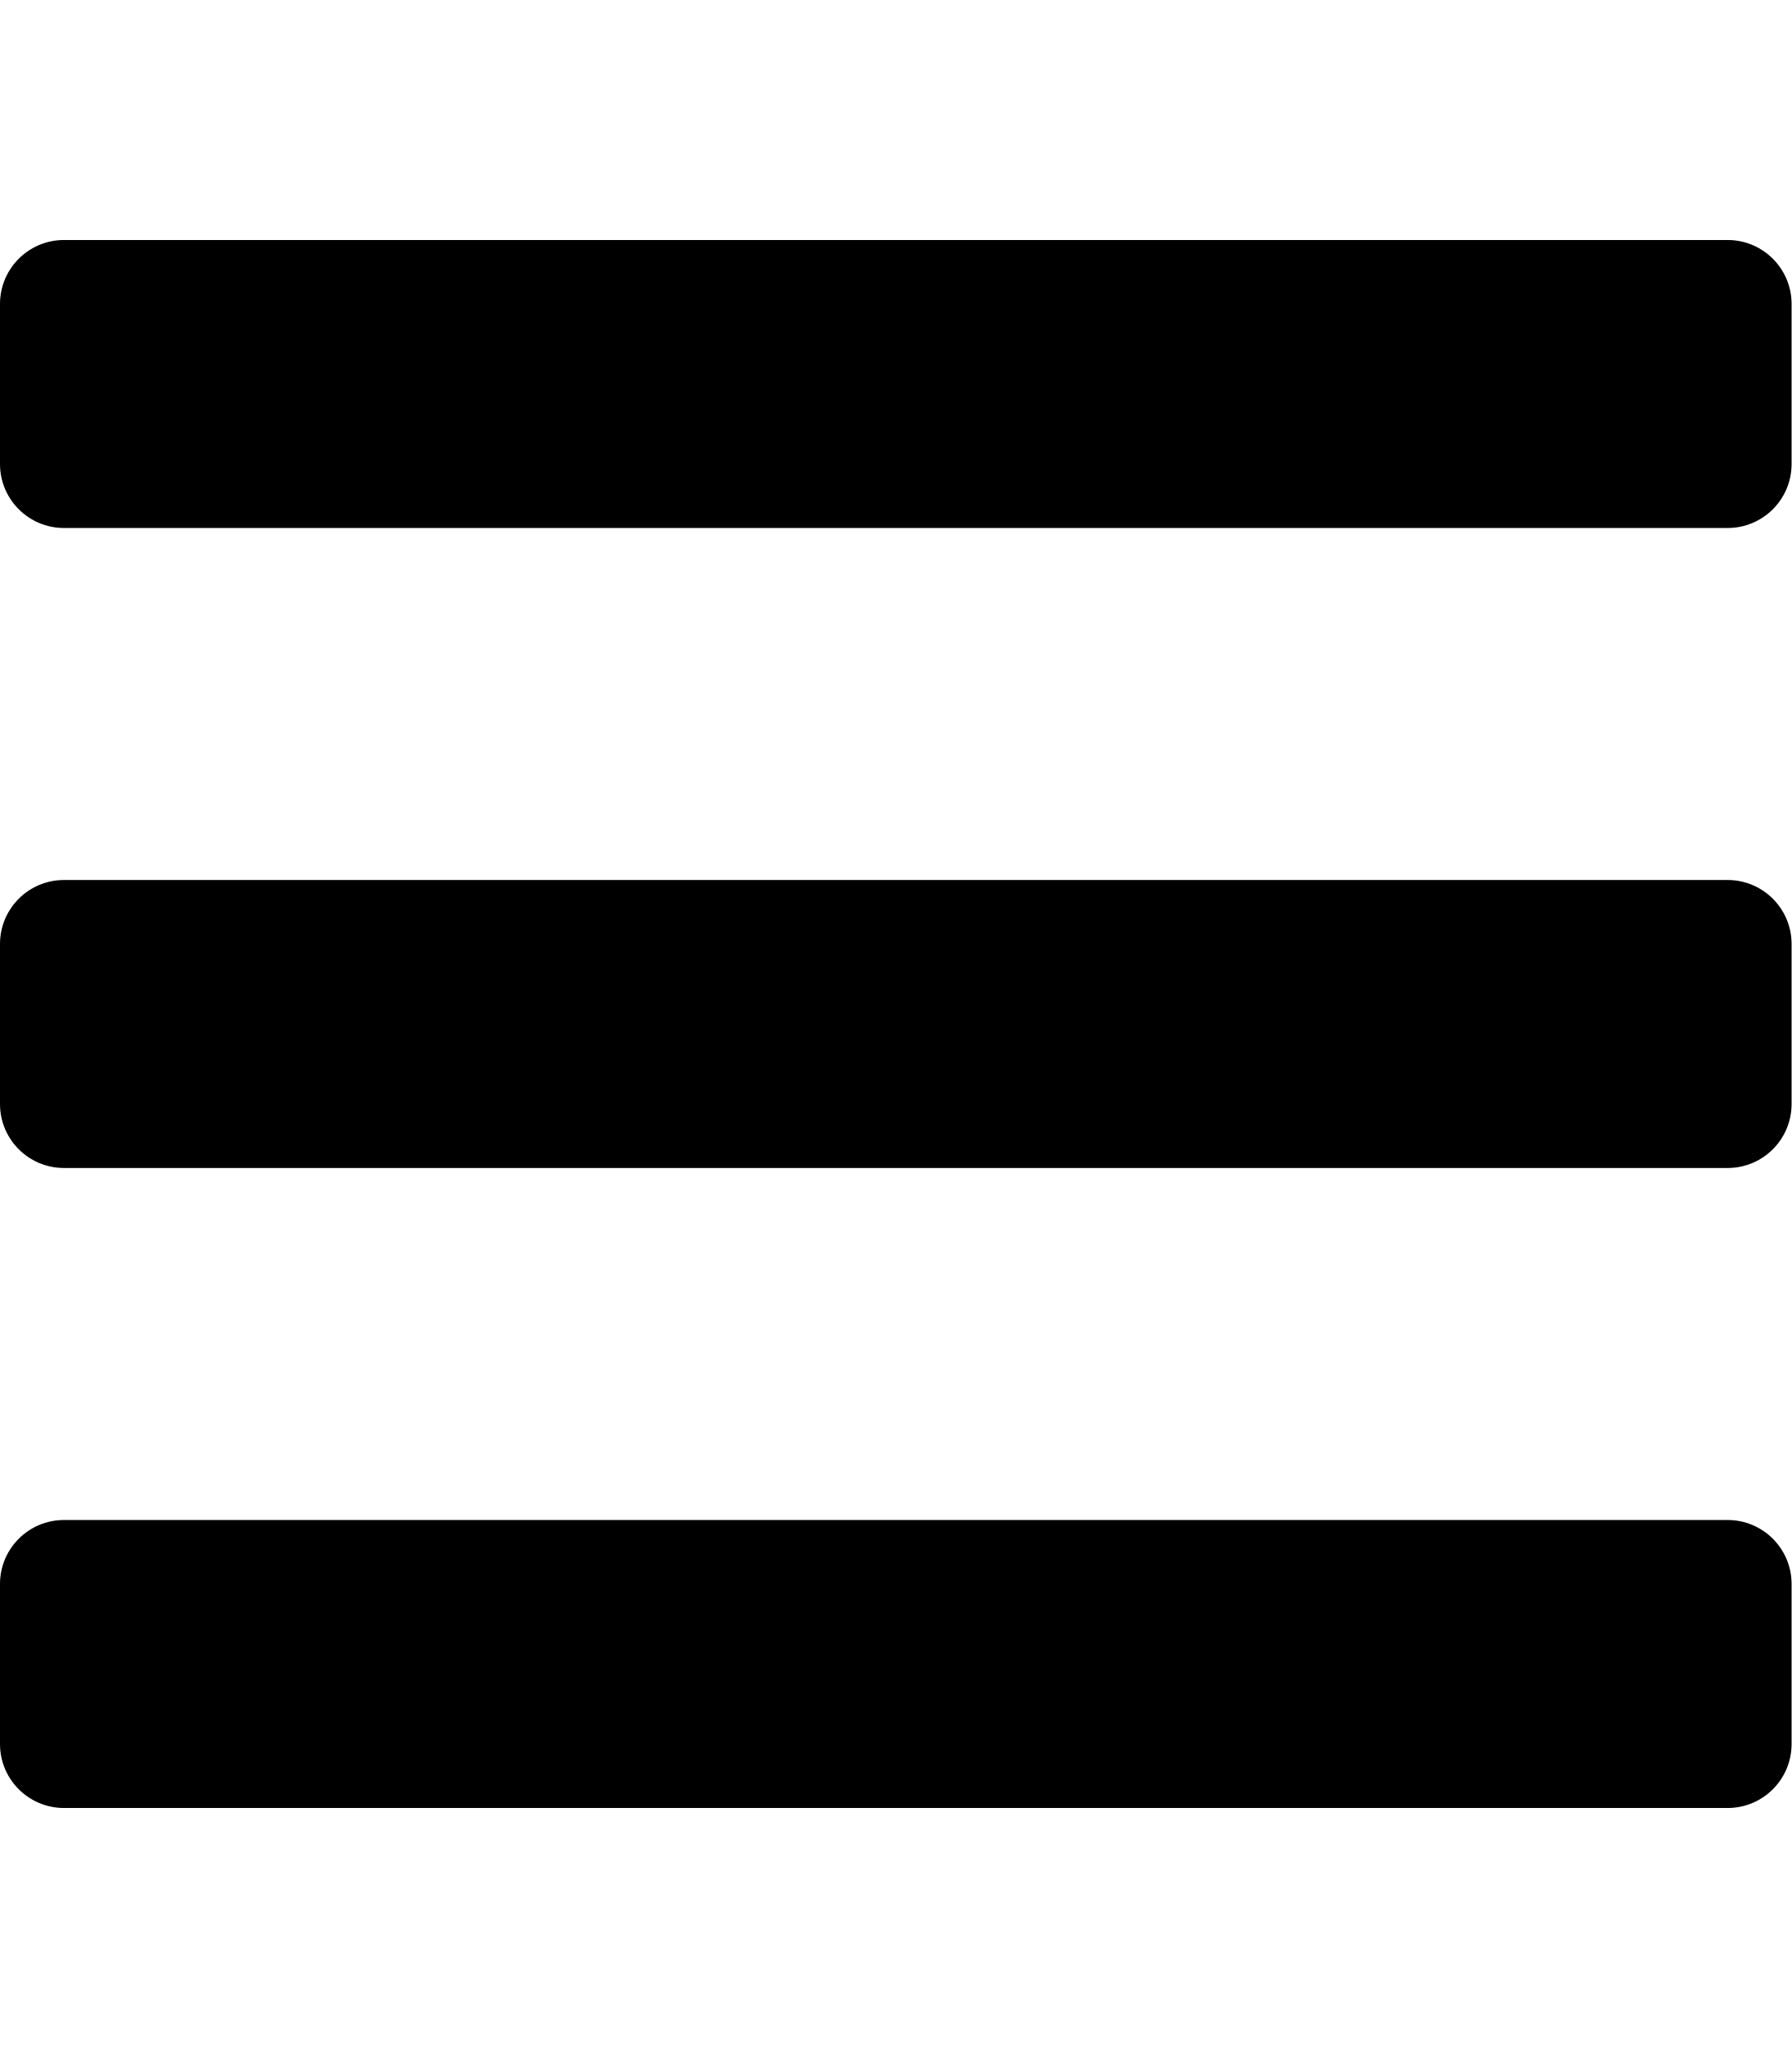
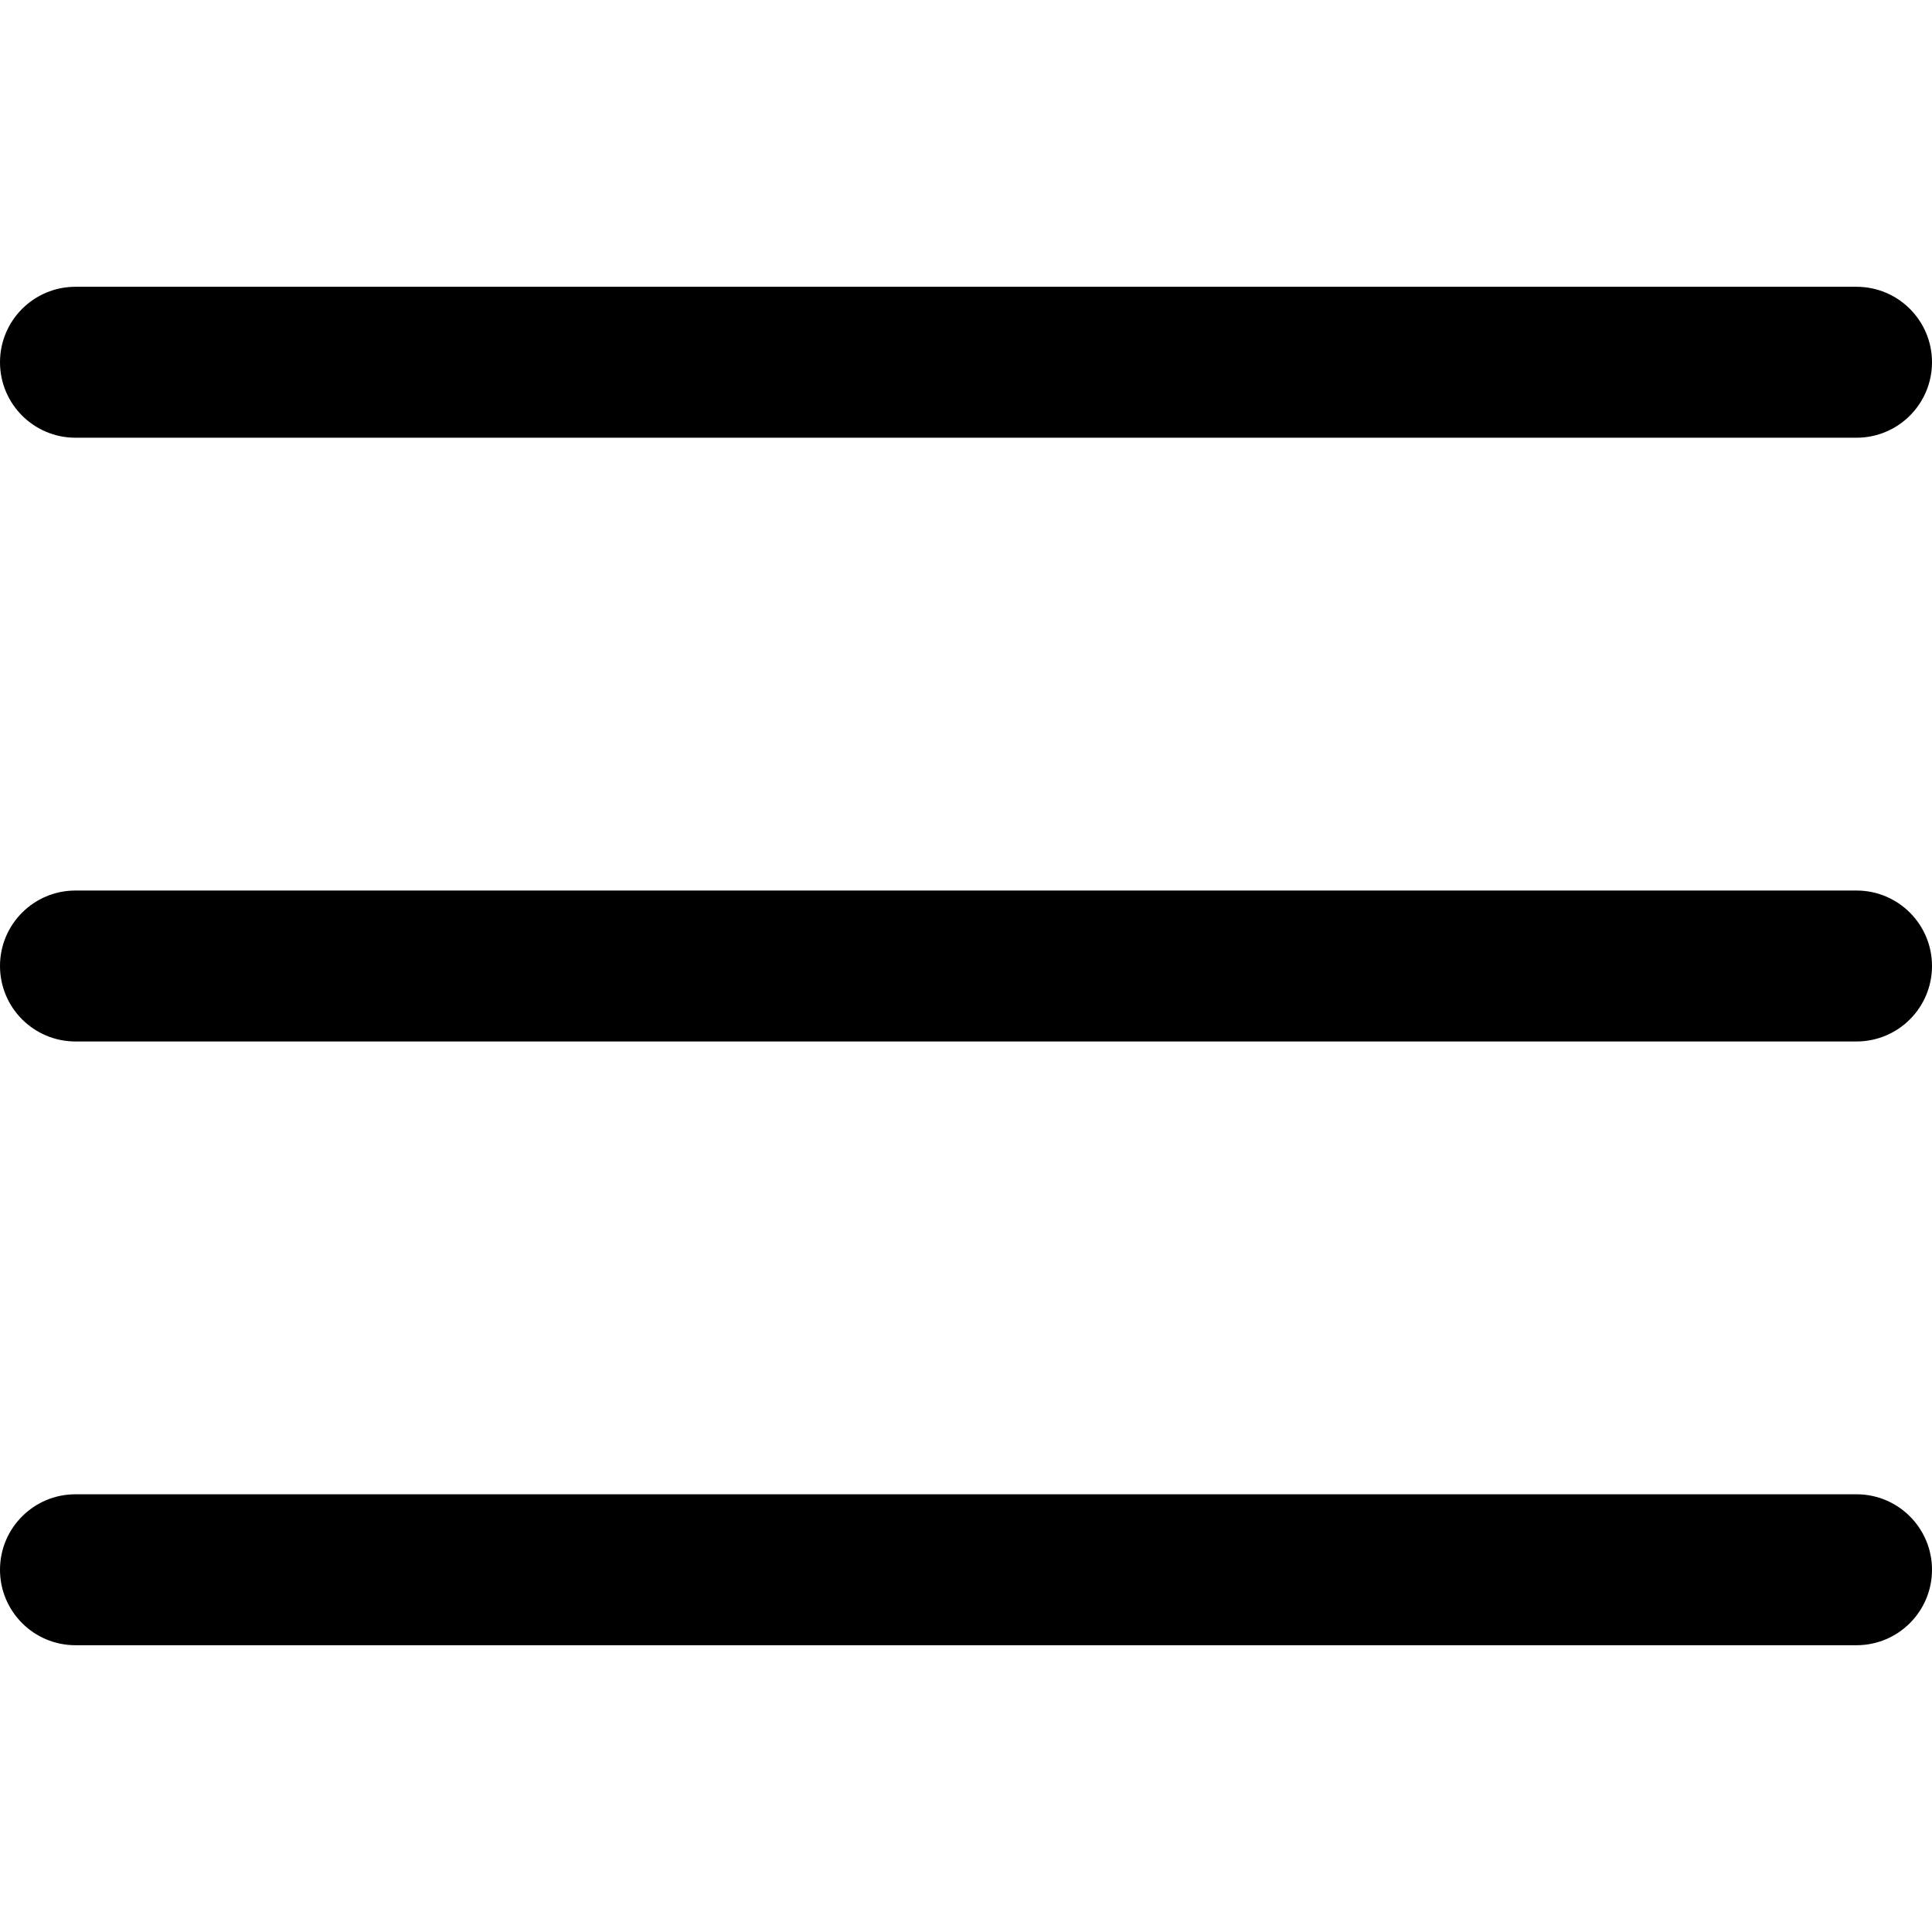
- <svg xmlns="http://www.w3.org/2000/svg" aria-hidden="true" focusable="false" data-prefix="fas" data-icon="bars" class="svg-inline--fa fa-bars fa-w-14" role="img" viewBox="0 0 448 512">
-   <path fill="currentColor" d="M16 132h416c8.837 0 16-7.163 16-16V76c0-8.837-7.163-16-16-16H16C7.163 60 0 67.163 0 76v40c0 8.837 7.163 16 16 16zm0 160h416c8.837 0 16-7.163 16-16v-40c0-8.837-7.163-16-16-16H16c-8.837 0-16 7.163-16 16v40c0 8.837 7.163 16 16 16zm0 160h416c8.837 0 16-7.163 16-16v-40c0-8.837-7.163-16-16-16H16c-8.837 0-16 7.163-16 16v40c0 8.837 7.163 16 16 16z" />
+ <svg xmlns="http://www.w3.org/2000/svg" version="1.1" id="Capa_1" x="0px" y="0px" viewBox="0 0 512 512" style="enable-background:new 0 0 512 512;" xml:space="preserve">
+   <g>
+     <g>
+       <path fill="currentColor" d="M492,236H20c-11.046,0-20,8.954-20,20c0,11.046,8.954,20,20,20h472c11.046,0,20-8.954,20-20S503.046,236,492,236z" />
+     </g>
+   </g>
+   <g>
+     <g>
+       <path fill="currentColor" d="M492,76H20C8.954,76,0,84.954,0,96s8.954,20,20,20h472c11.046,0,20-8.954,20-20S503.046,76,492,76z" />
+     </g>
+   </g>
+   <g>
+     <g>
+       <path fill="currentColor" d="M492,396H20c-11.046,0-20,8.954-20,20c0,11.046,8.954,20,20,20h472c11.046,0,20-8.954,20-20     C512,404.954,503.046,396,492,396z" />
+     </g>
+   </g>
</svg>
